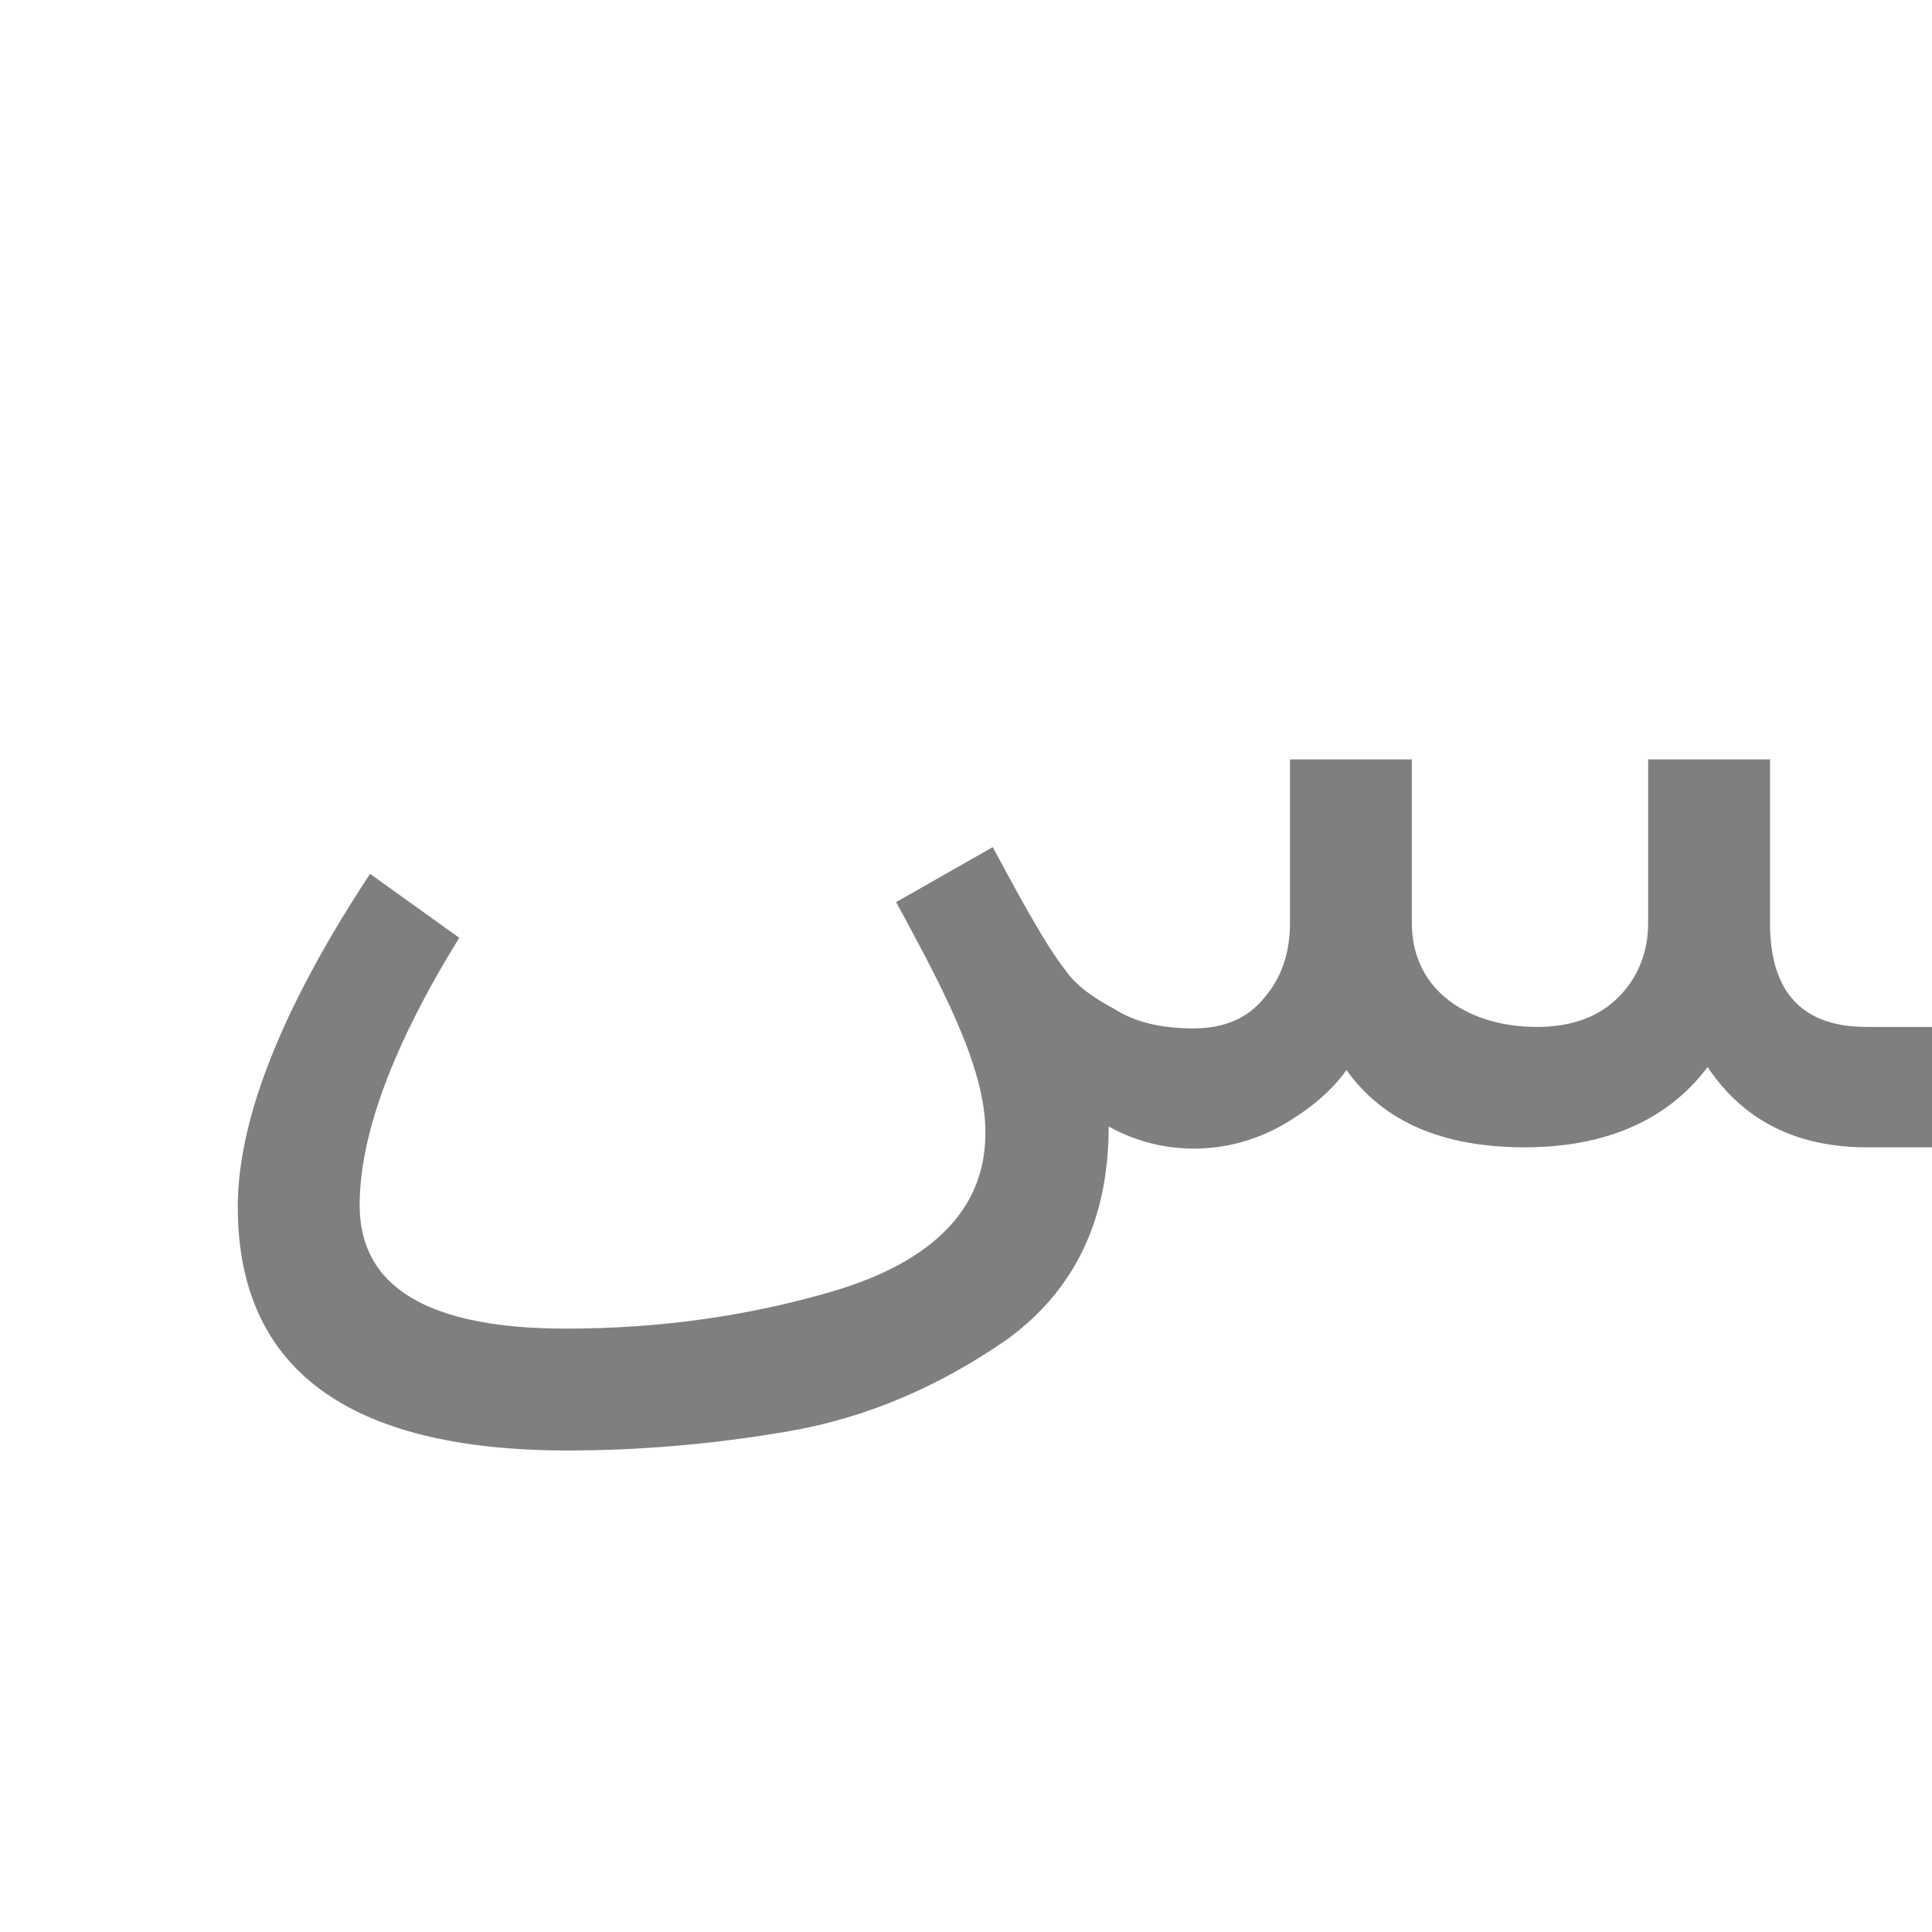
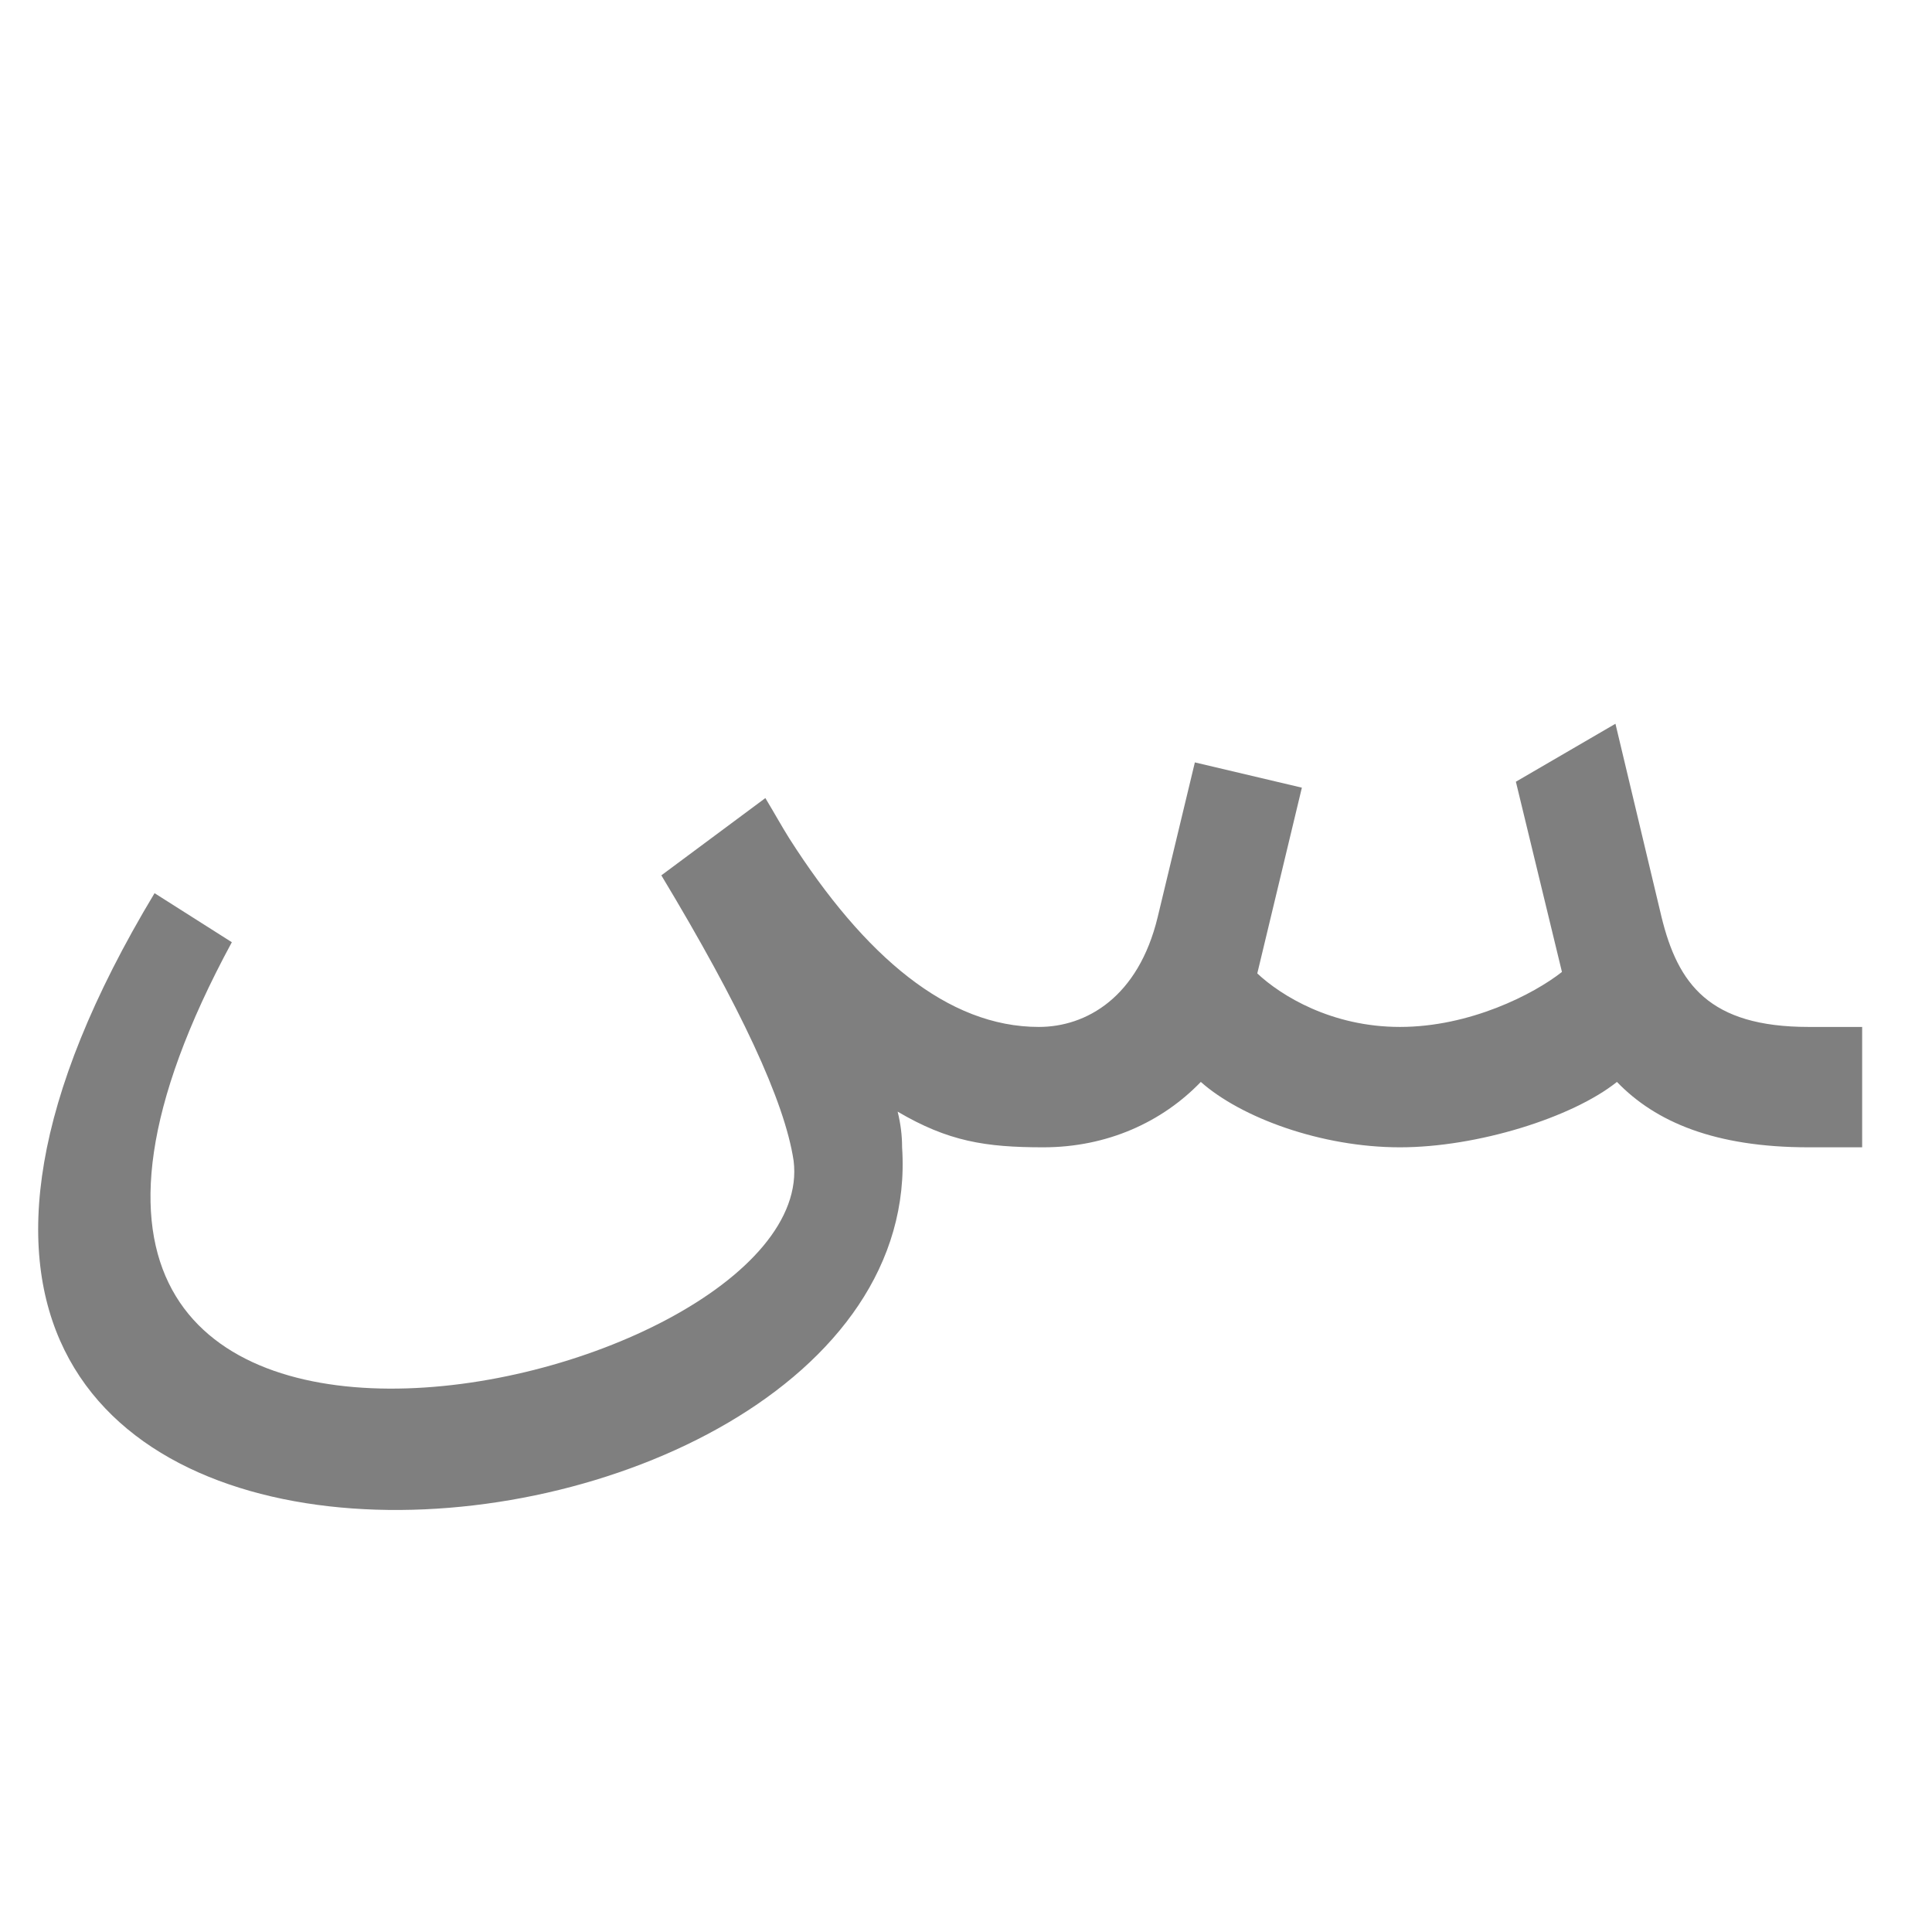
<svg xmlns="http://www.w3.org/2000/svg" xml:space="preserve" width="1300px" height="1300px" version="1.0" style="shape-rendering:geometricPrecision; text-rendering:geometricPrecision; image-rendering:optimizeQuality; fill-rule:evenodd; clip-rule:evenodd" viewBox="0 0 1300 1056">
  <defs>
    <style type="text/css">
   
    .fil0 {fill:black;fill-opacity:0.502}
   
  </style>
  </defs>
  <g id="_100:master">
-     <path class="fil0" d="M863 635c-37,21 -81,21 -117,1 0,63 -23,110 -68,143 -46,32 -95,53 -147,62 -52,9 -102,13 -149,13 -148,0 -222,-55 -222,-164 0,-58 29,-133 89,-224l60 43c-45,73 -67,133 -67,180 0,55 46,83 139,83 61,0 121,-8 179,-25 68,-20 103,-56 103,-106 1,-45 -32,-104 -60,-156l65 -37c13,24 34,64 49,83 7,10 18,18 33,26 14,9 32,13 53,13 21,0 37,-7 48,-21 12,-14 17,-31 17,-50l0 -110 82 0 0 110c0,47 40,70 84,70 24,0 42,-7 55,-20 13,-13 20,-30 20,-50l0 -110 82 0 0 110c0,47 22,70 65,70l45 0 0 81 -45 0c-47,0 -83,-18 -107,-54 -27,36 -69,54 -123,54 -55,0 -95,-17 -120,-52 -10,14 -24,26 -43,37l0 0z" />
+     <path class="fil0" d="M846 533c16,15 50,36 96,36 47,0 90,-22 109,-37l-31 -128 67 -39 31 130c11,45 32,74 99,74l36 0 0 81 -36 0c-63,0 -103,-17 -129,-44 -30,24 -94,44 -146,44 -53,0 -107,-20 -134,-44 -26,27 -63,44 -106,44 -39,0 -64,-4 -98,-24 2,8 3,16 3,24 21,316 -840,389 -503,-171l52 33c-242,447 398,305 378,147 -6,-40 -36,-104 -89,-192l70 -52c6,10 11,19 16,27 51,80 107,127 168,127 32,0 67,-20 80,-74l25 -104 72 17 -30 125z" />
  </g>
</svg>
